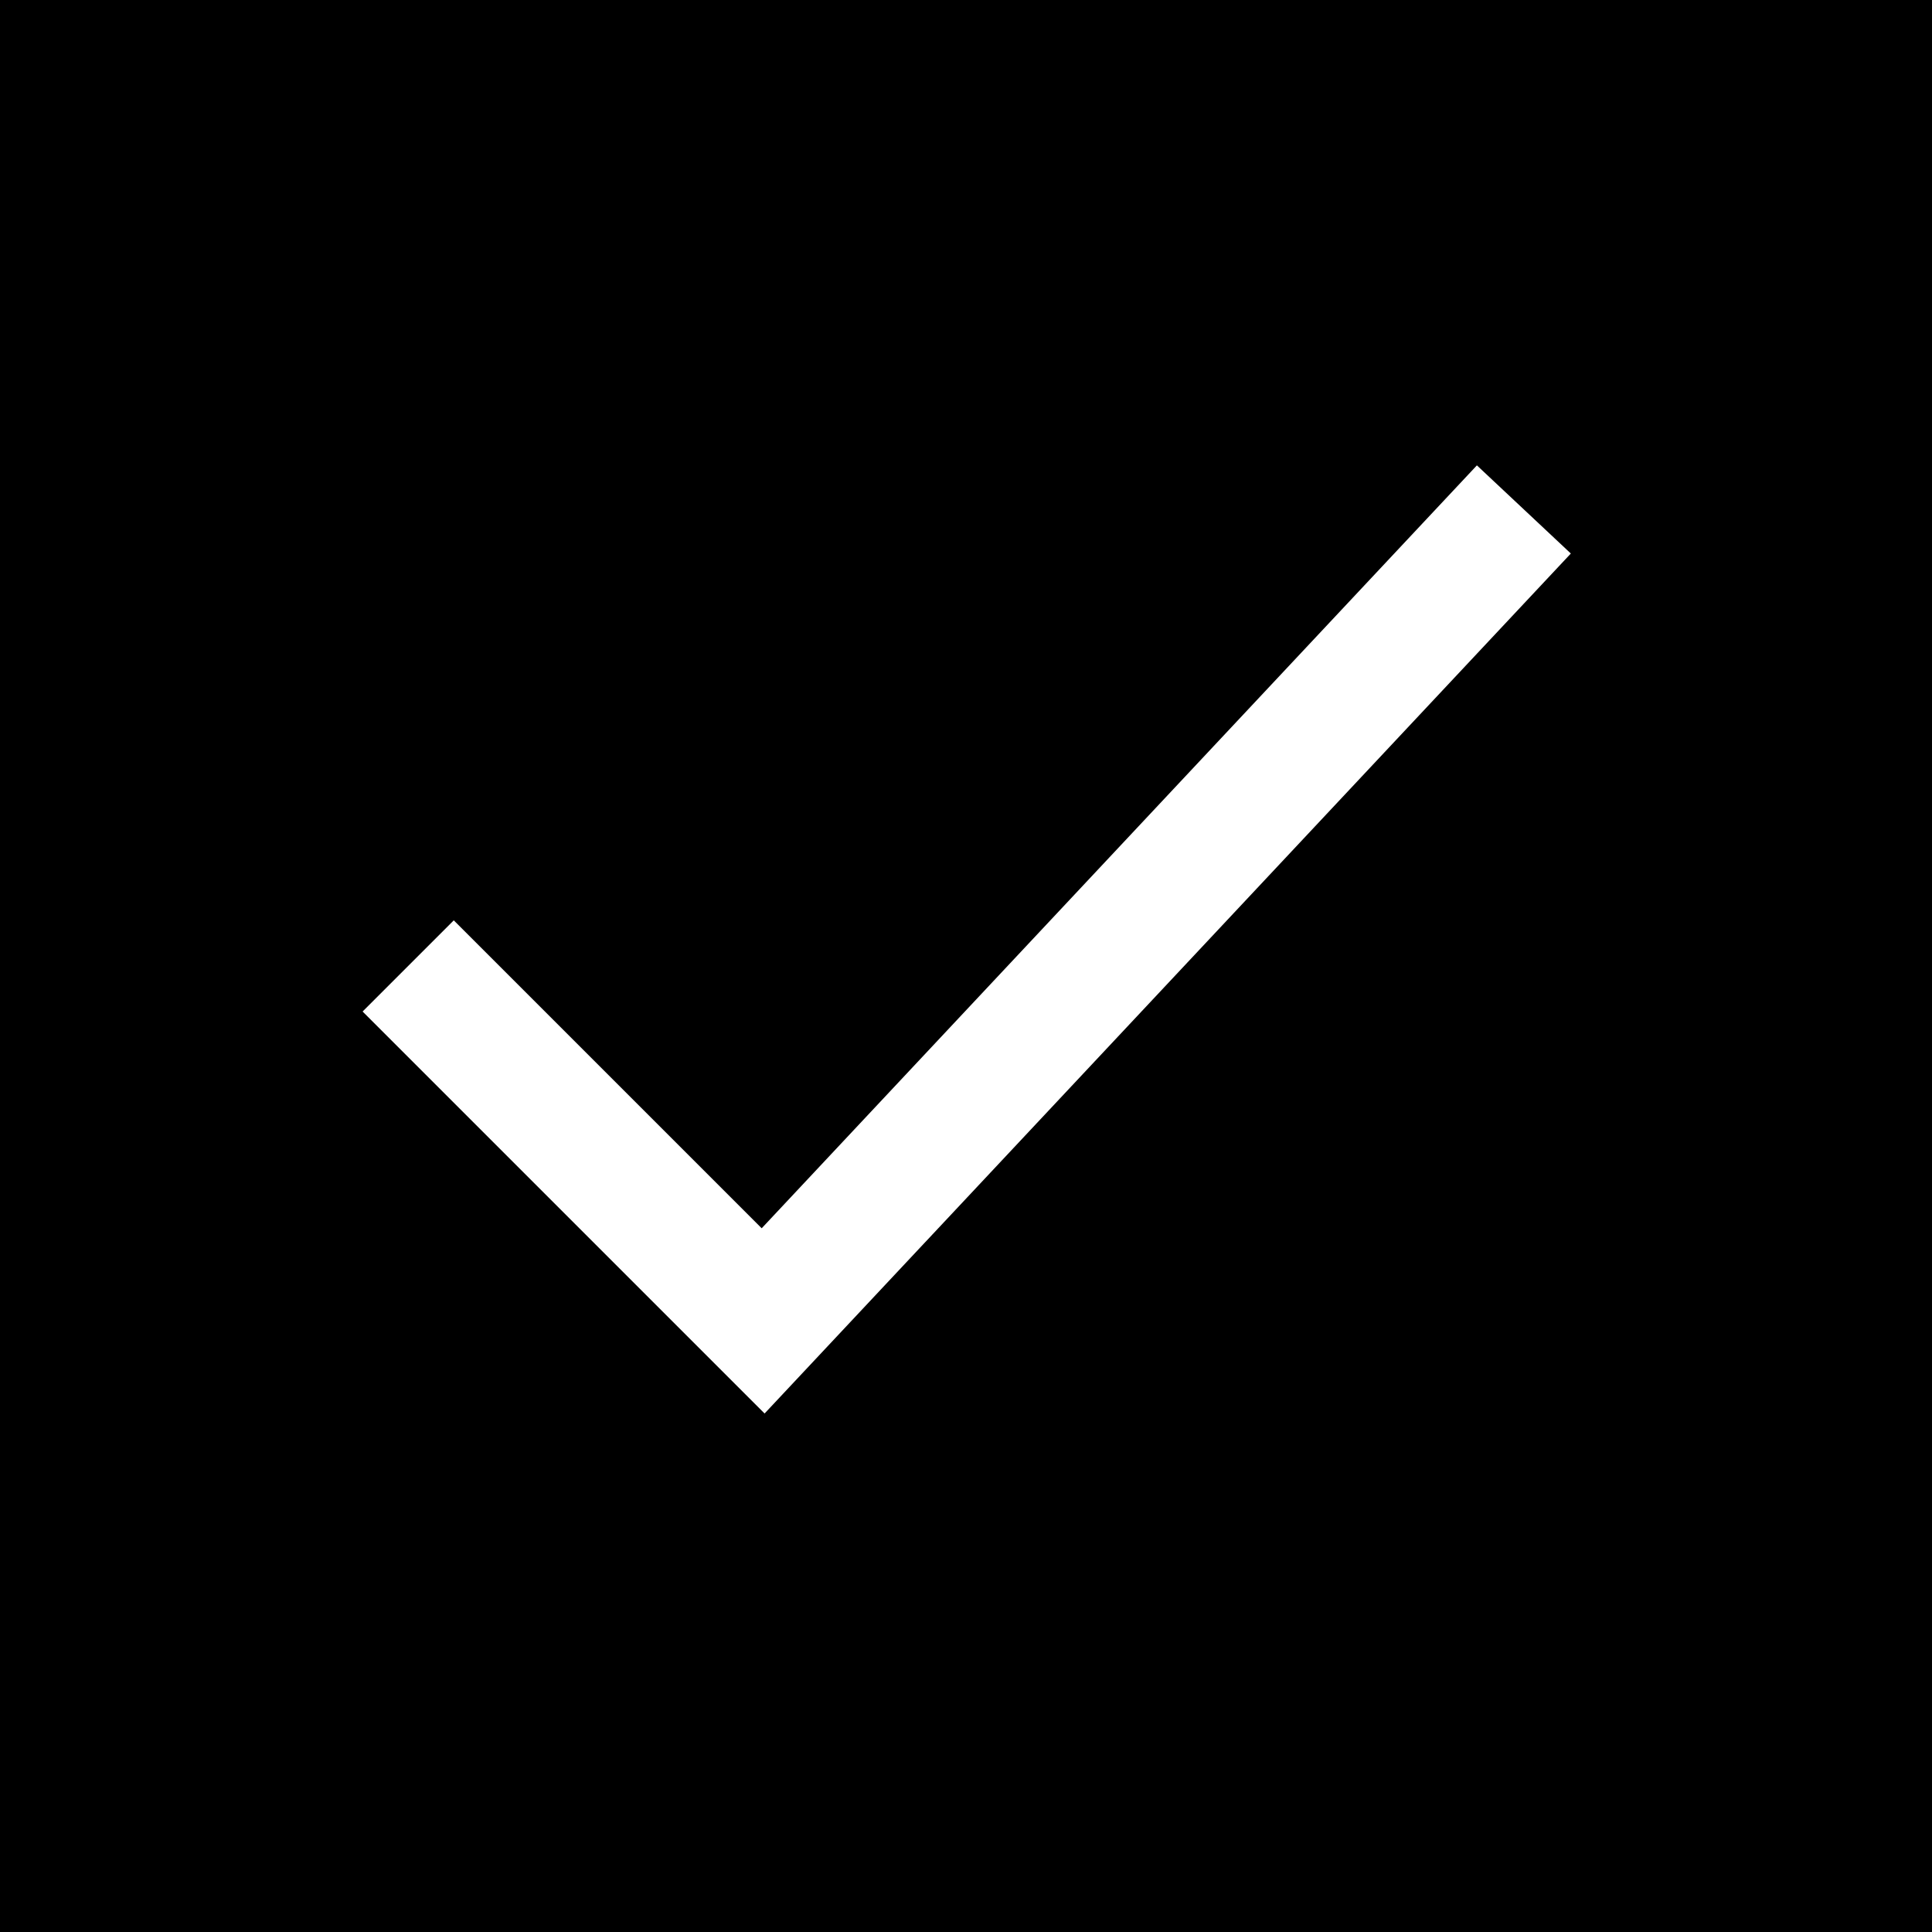
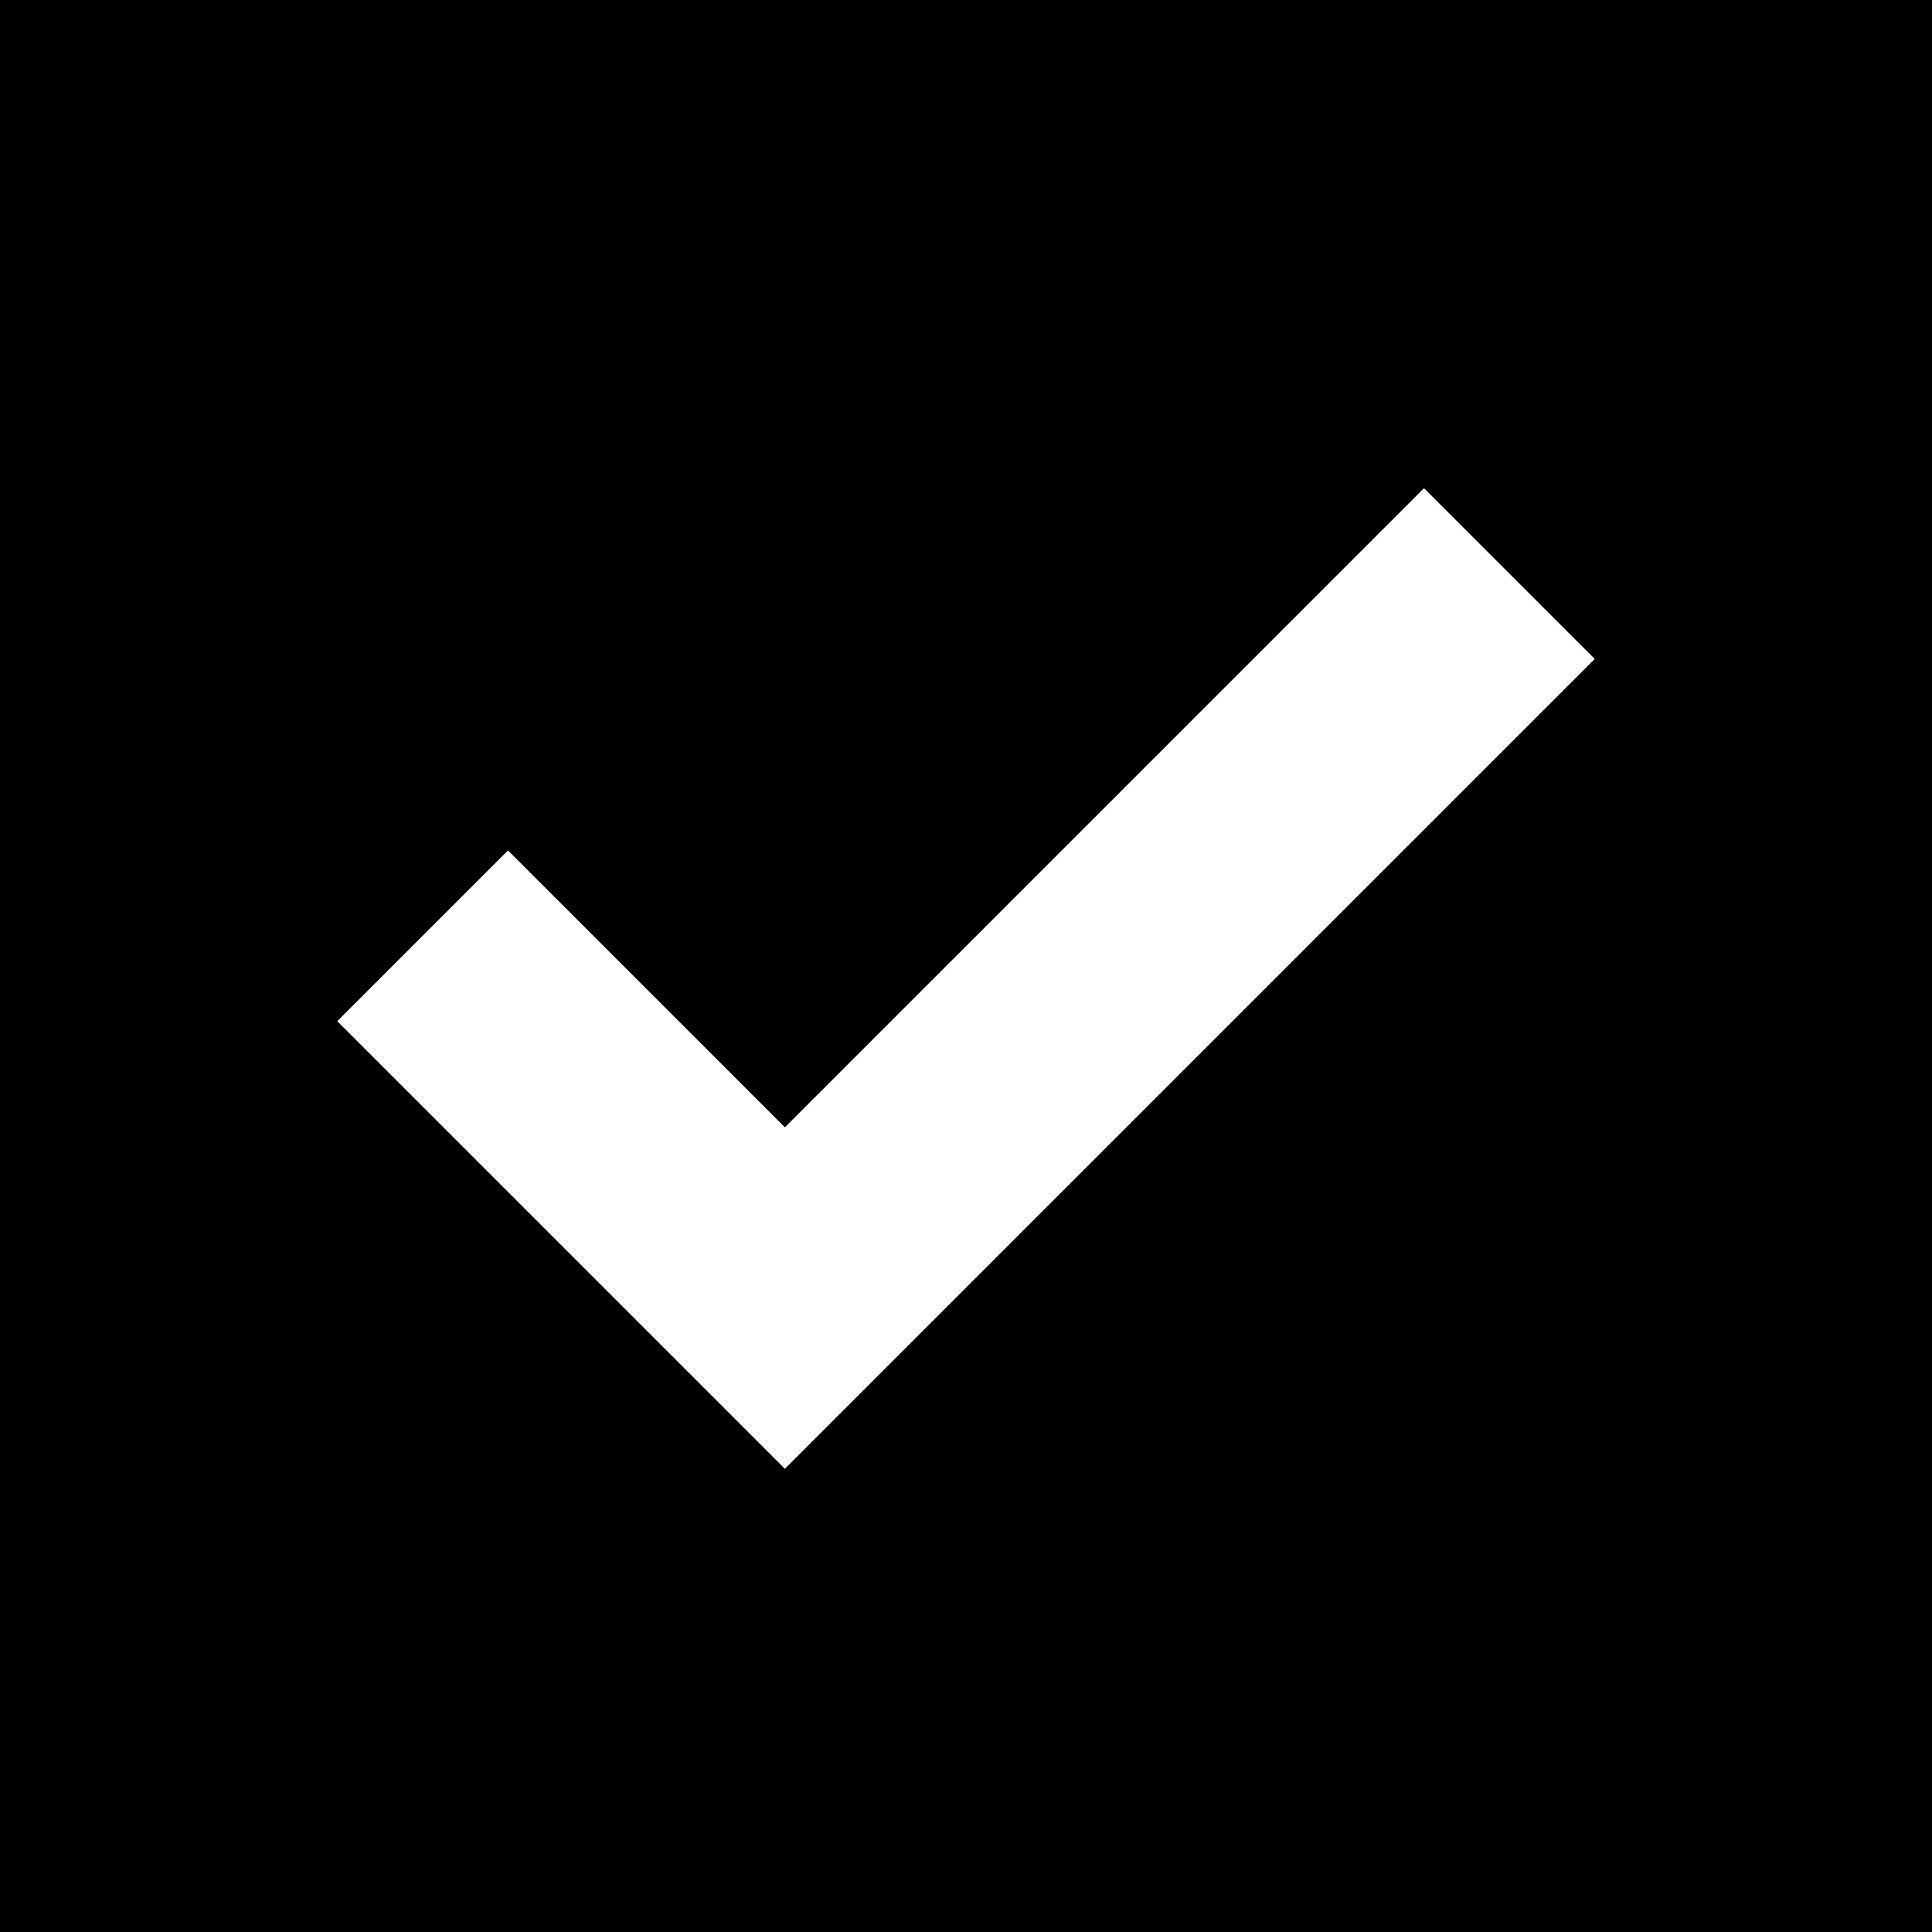
<svg xmlns="http://www.w3.org/2000/svg" width="16" height="16" viewBox="0 0 16 16" stroke-width="0.67">
-   <path fill="currentColor" fill-rule="evenodd" d="M0 0h16v16H0Zm3.003 8.377 3.329 3.329 6.677-7.122-.778-.73-5.923 6.318-2.55-2.55Z" />
+   <path fill="currentColor" fill-rule="evenodd" d="M0 0h16v16H0Z M2.793 8.457L6.5 12.164L13.207 5.457L11.793 4.043L6.5 9.336L4.207 7.043Z" />
</svg>
